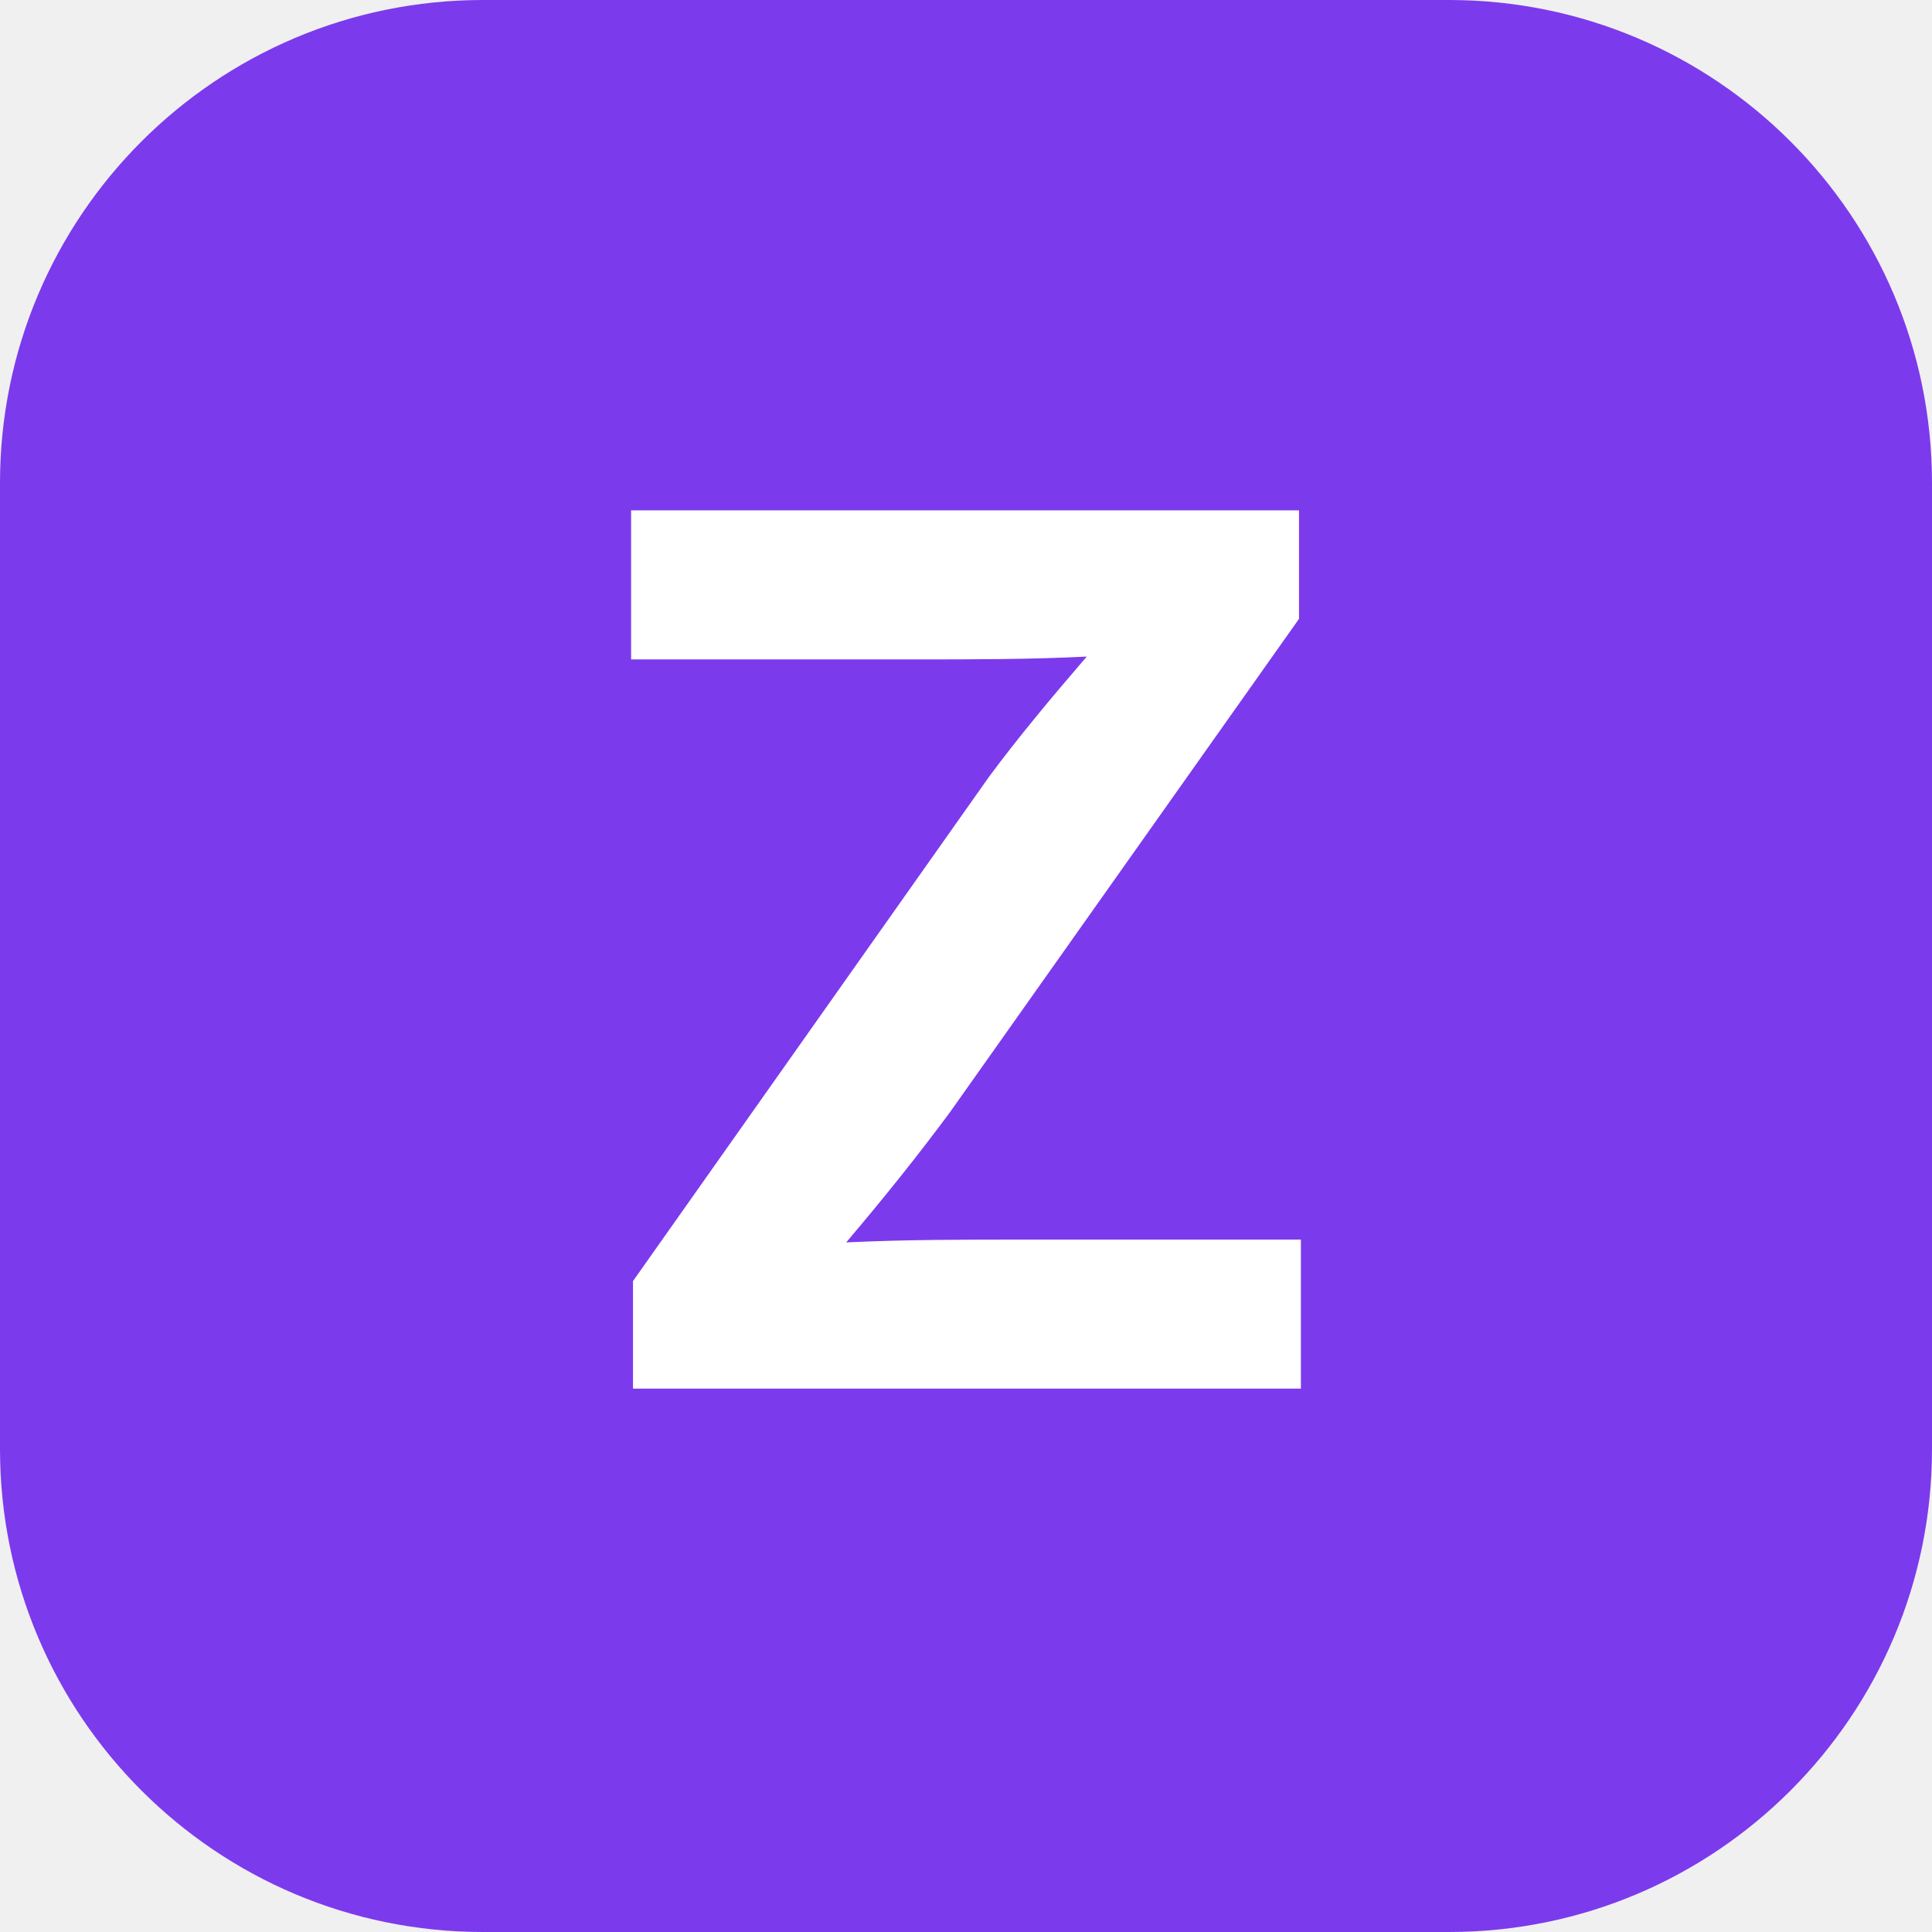
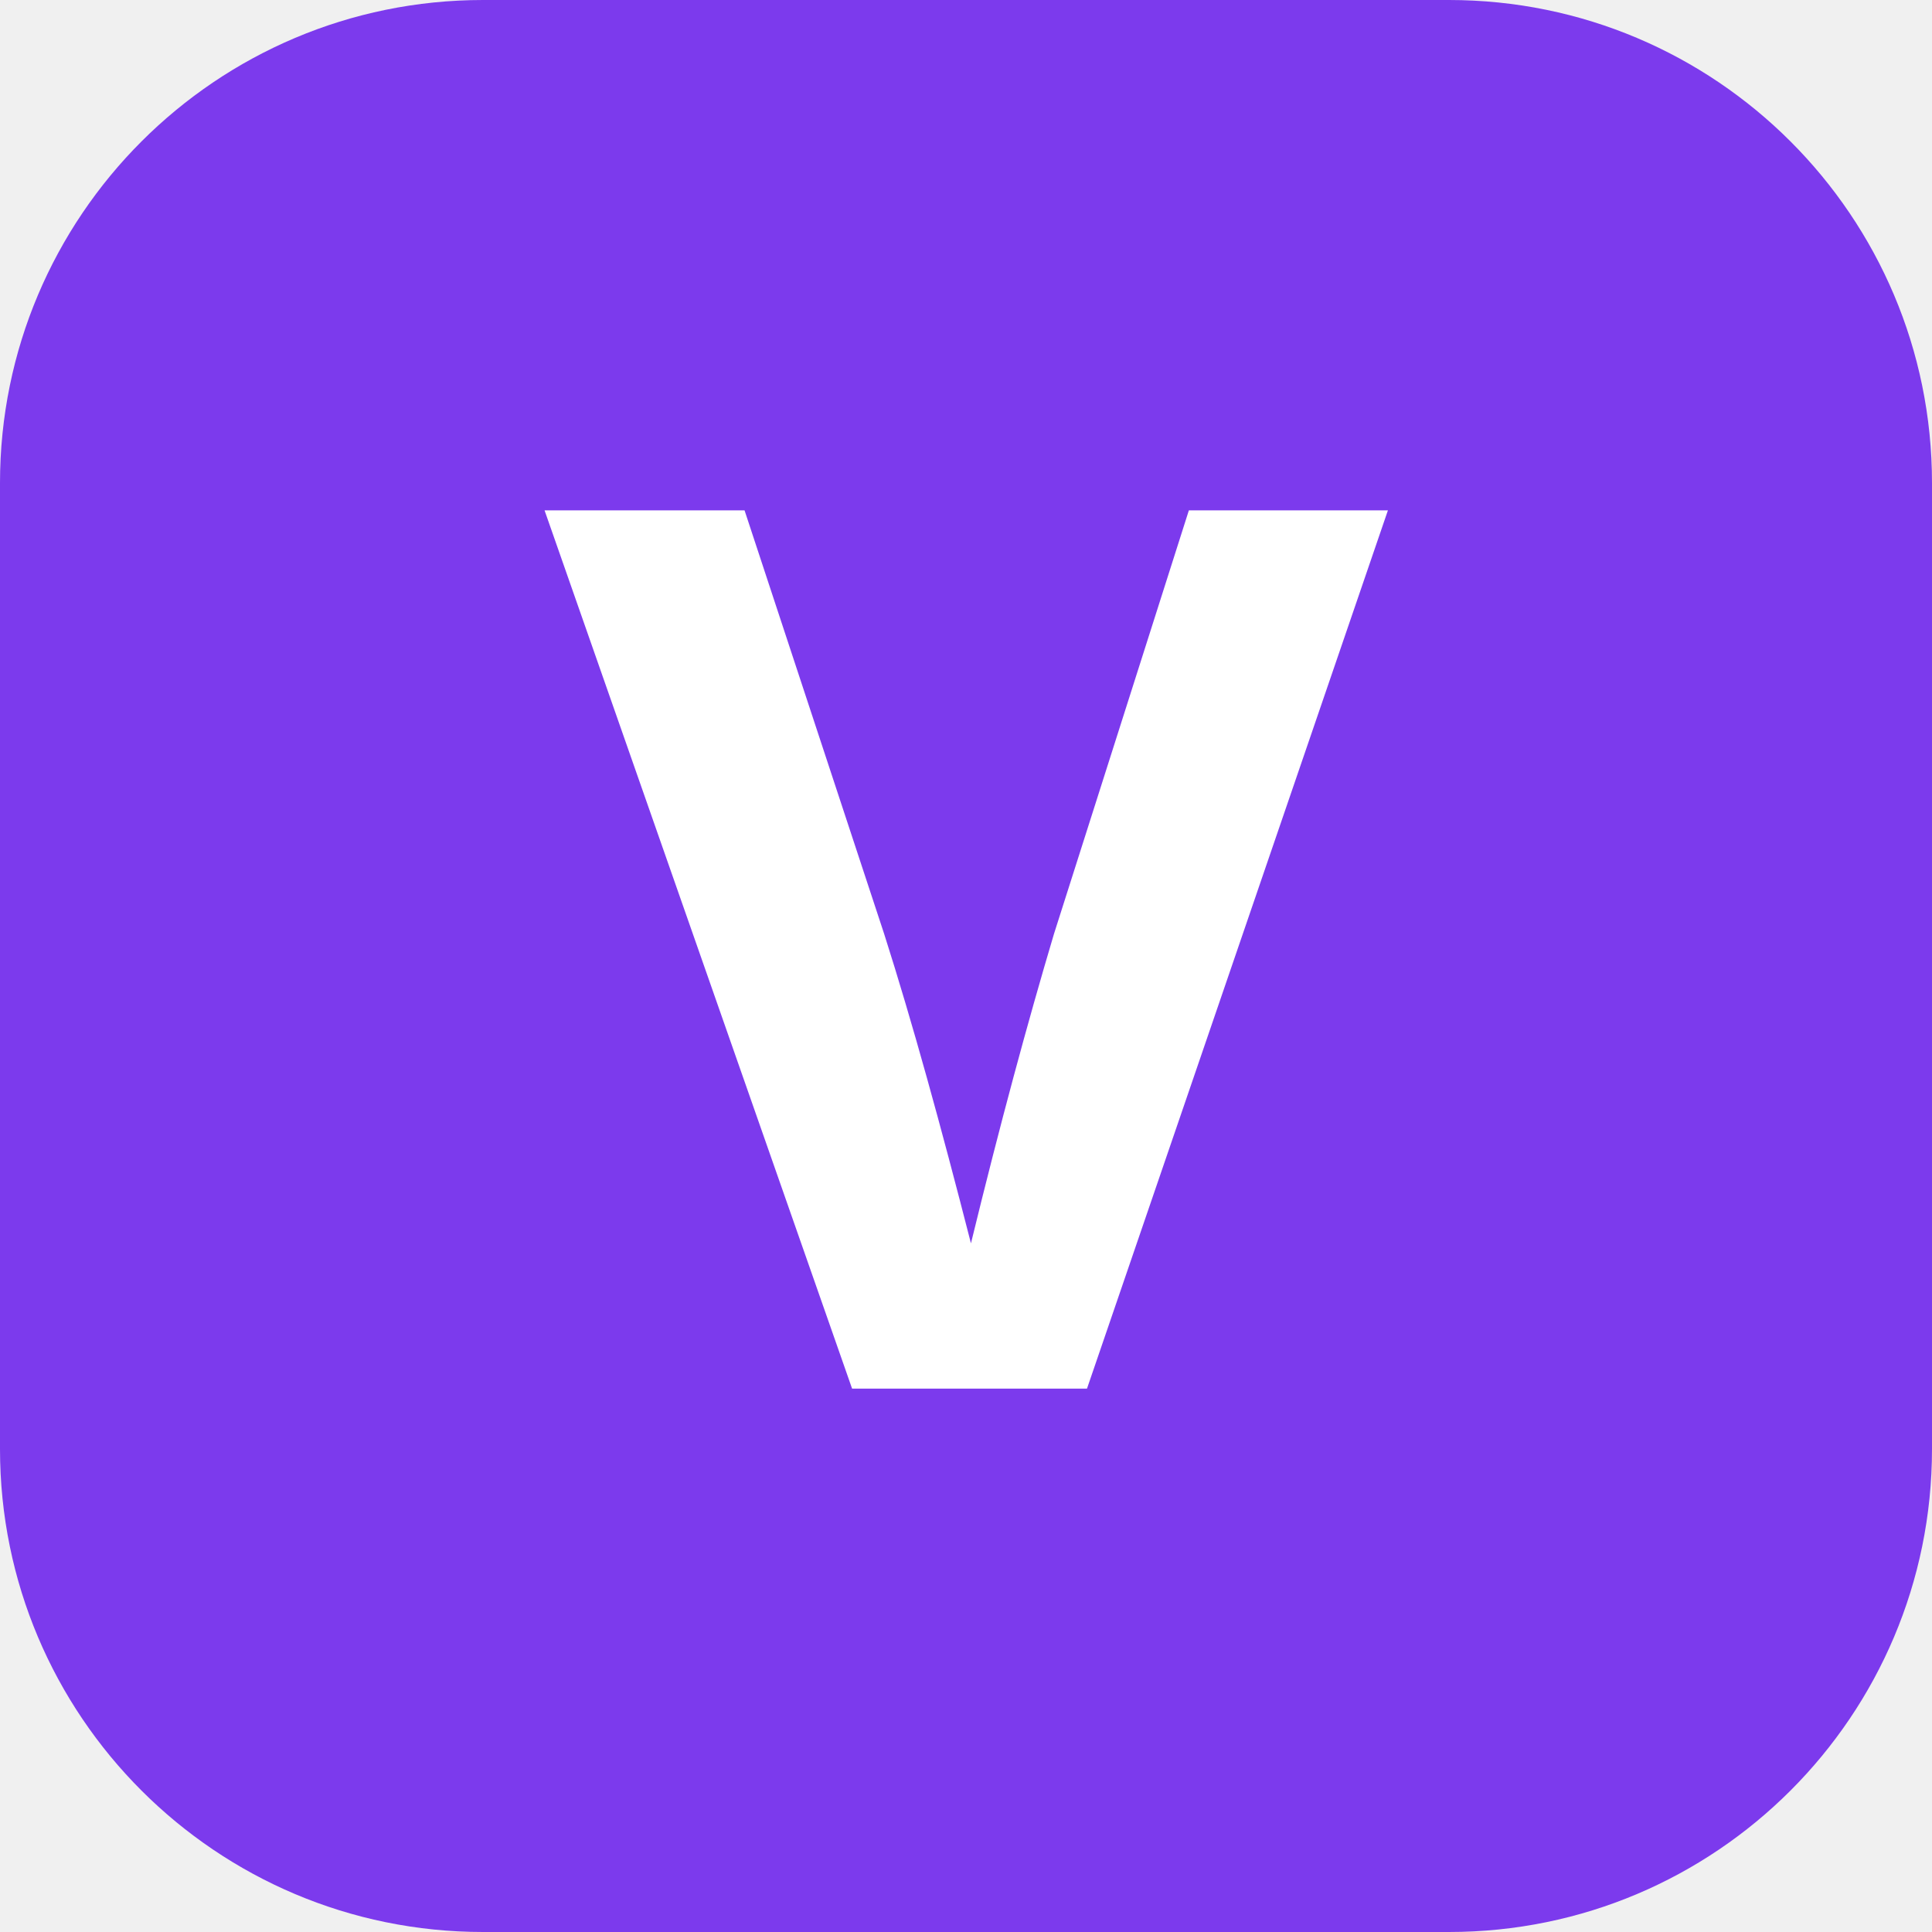
<svg xmlns="http://www.w3.org/2000/svg" viewBox="0 0 32 32">
  <rect width="32" height="32" rx="8" fill="#7c3aed" />
-   <text x="16" y="23" text-anchor="middle" font-family="Inter,sans-serif" font-size="20" font-weight="700" fill="white">Z</text>
+   <text x="16" y="23" text-anchor="middle" font-family="Inter,sans-serif" font-size="20" font-weight="700" fill="white">V</text>
</svg>
